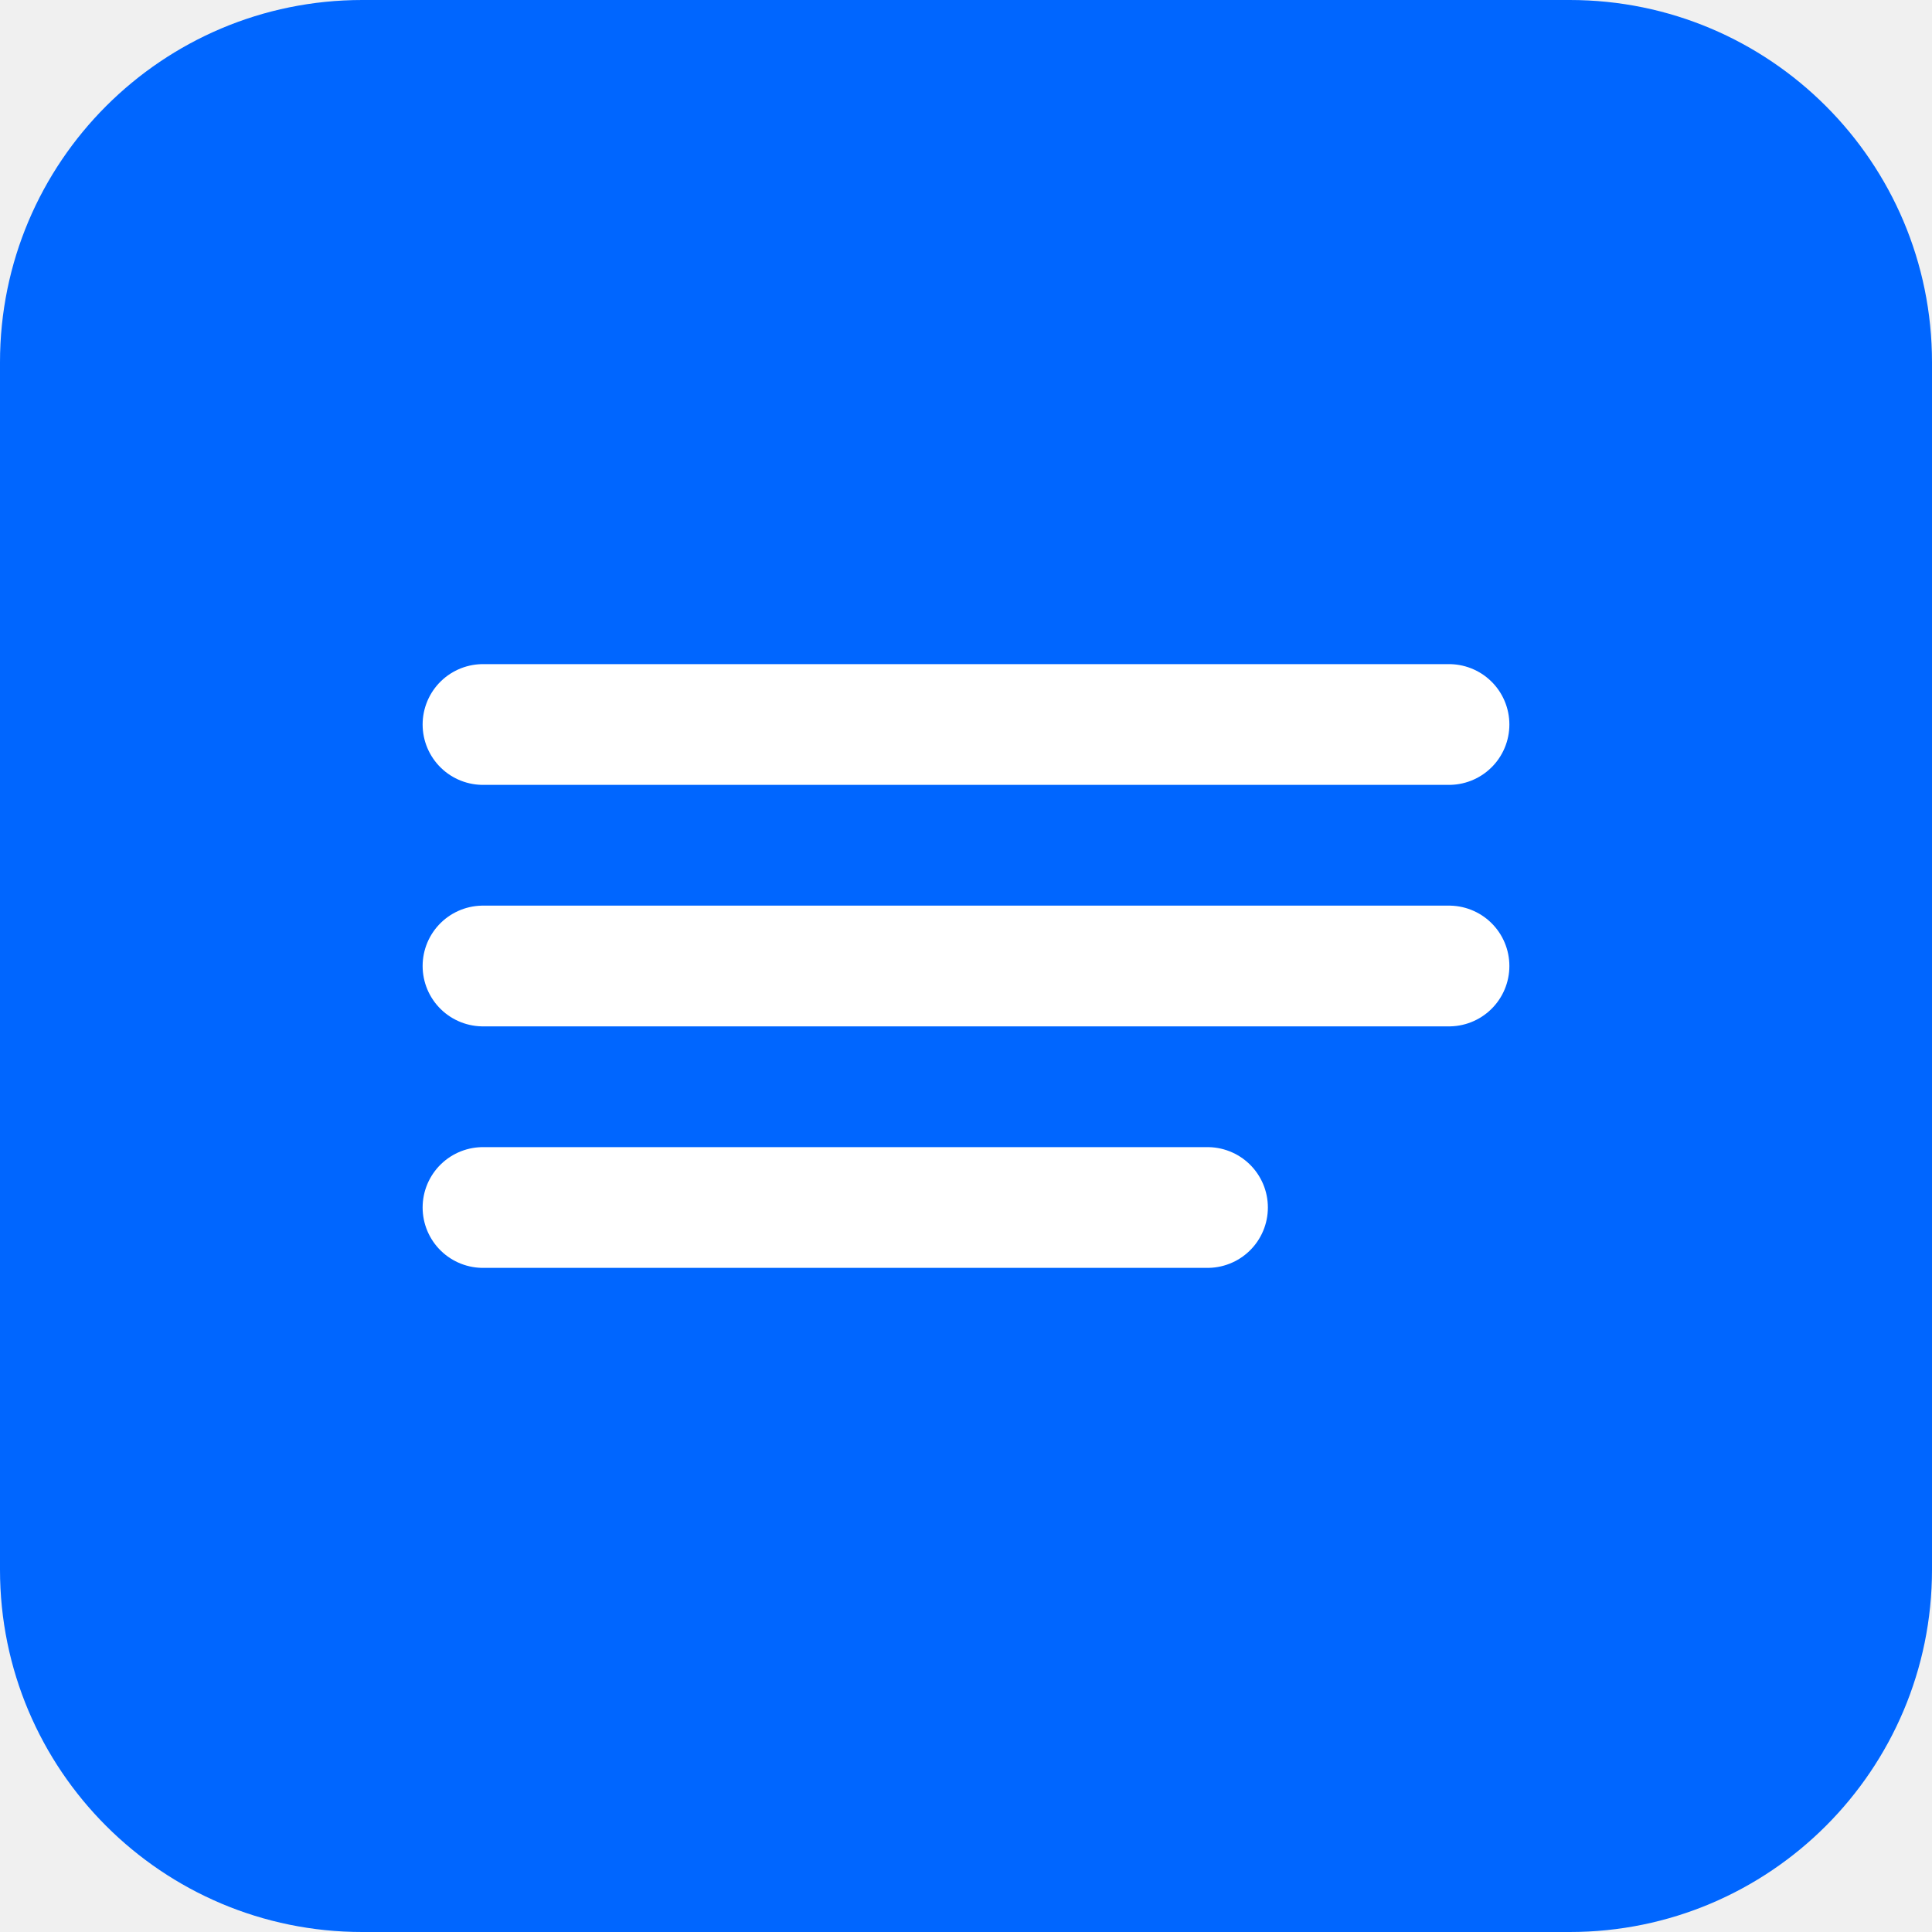
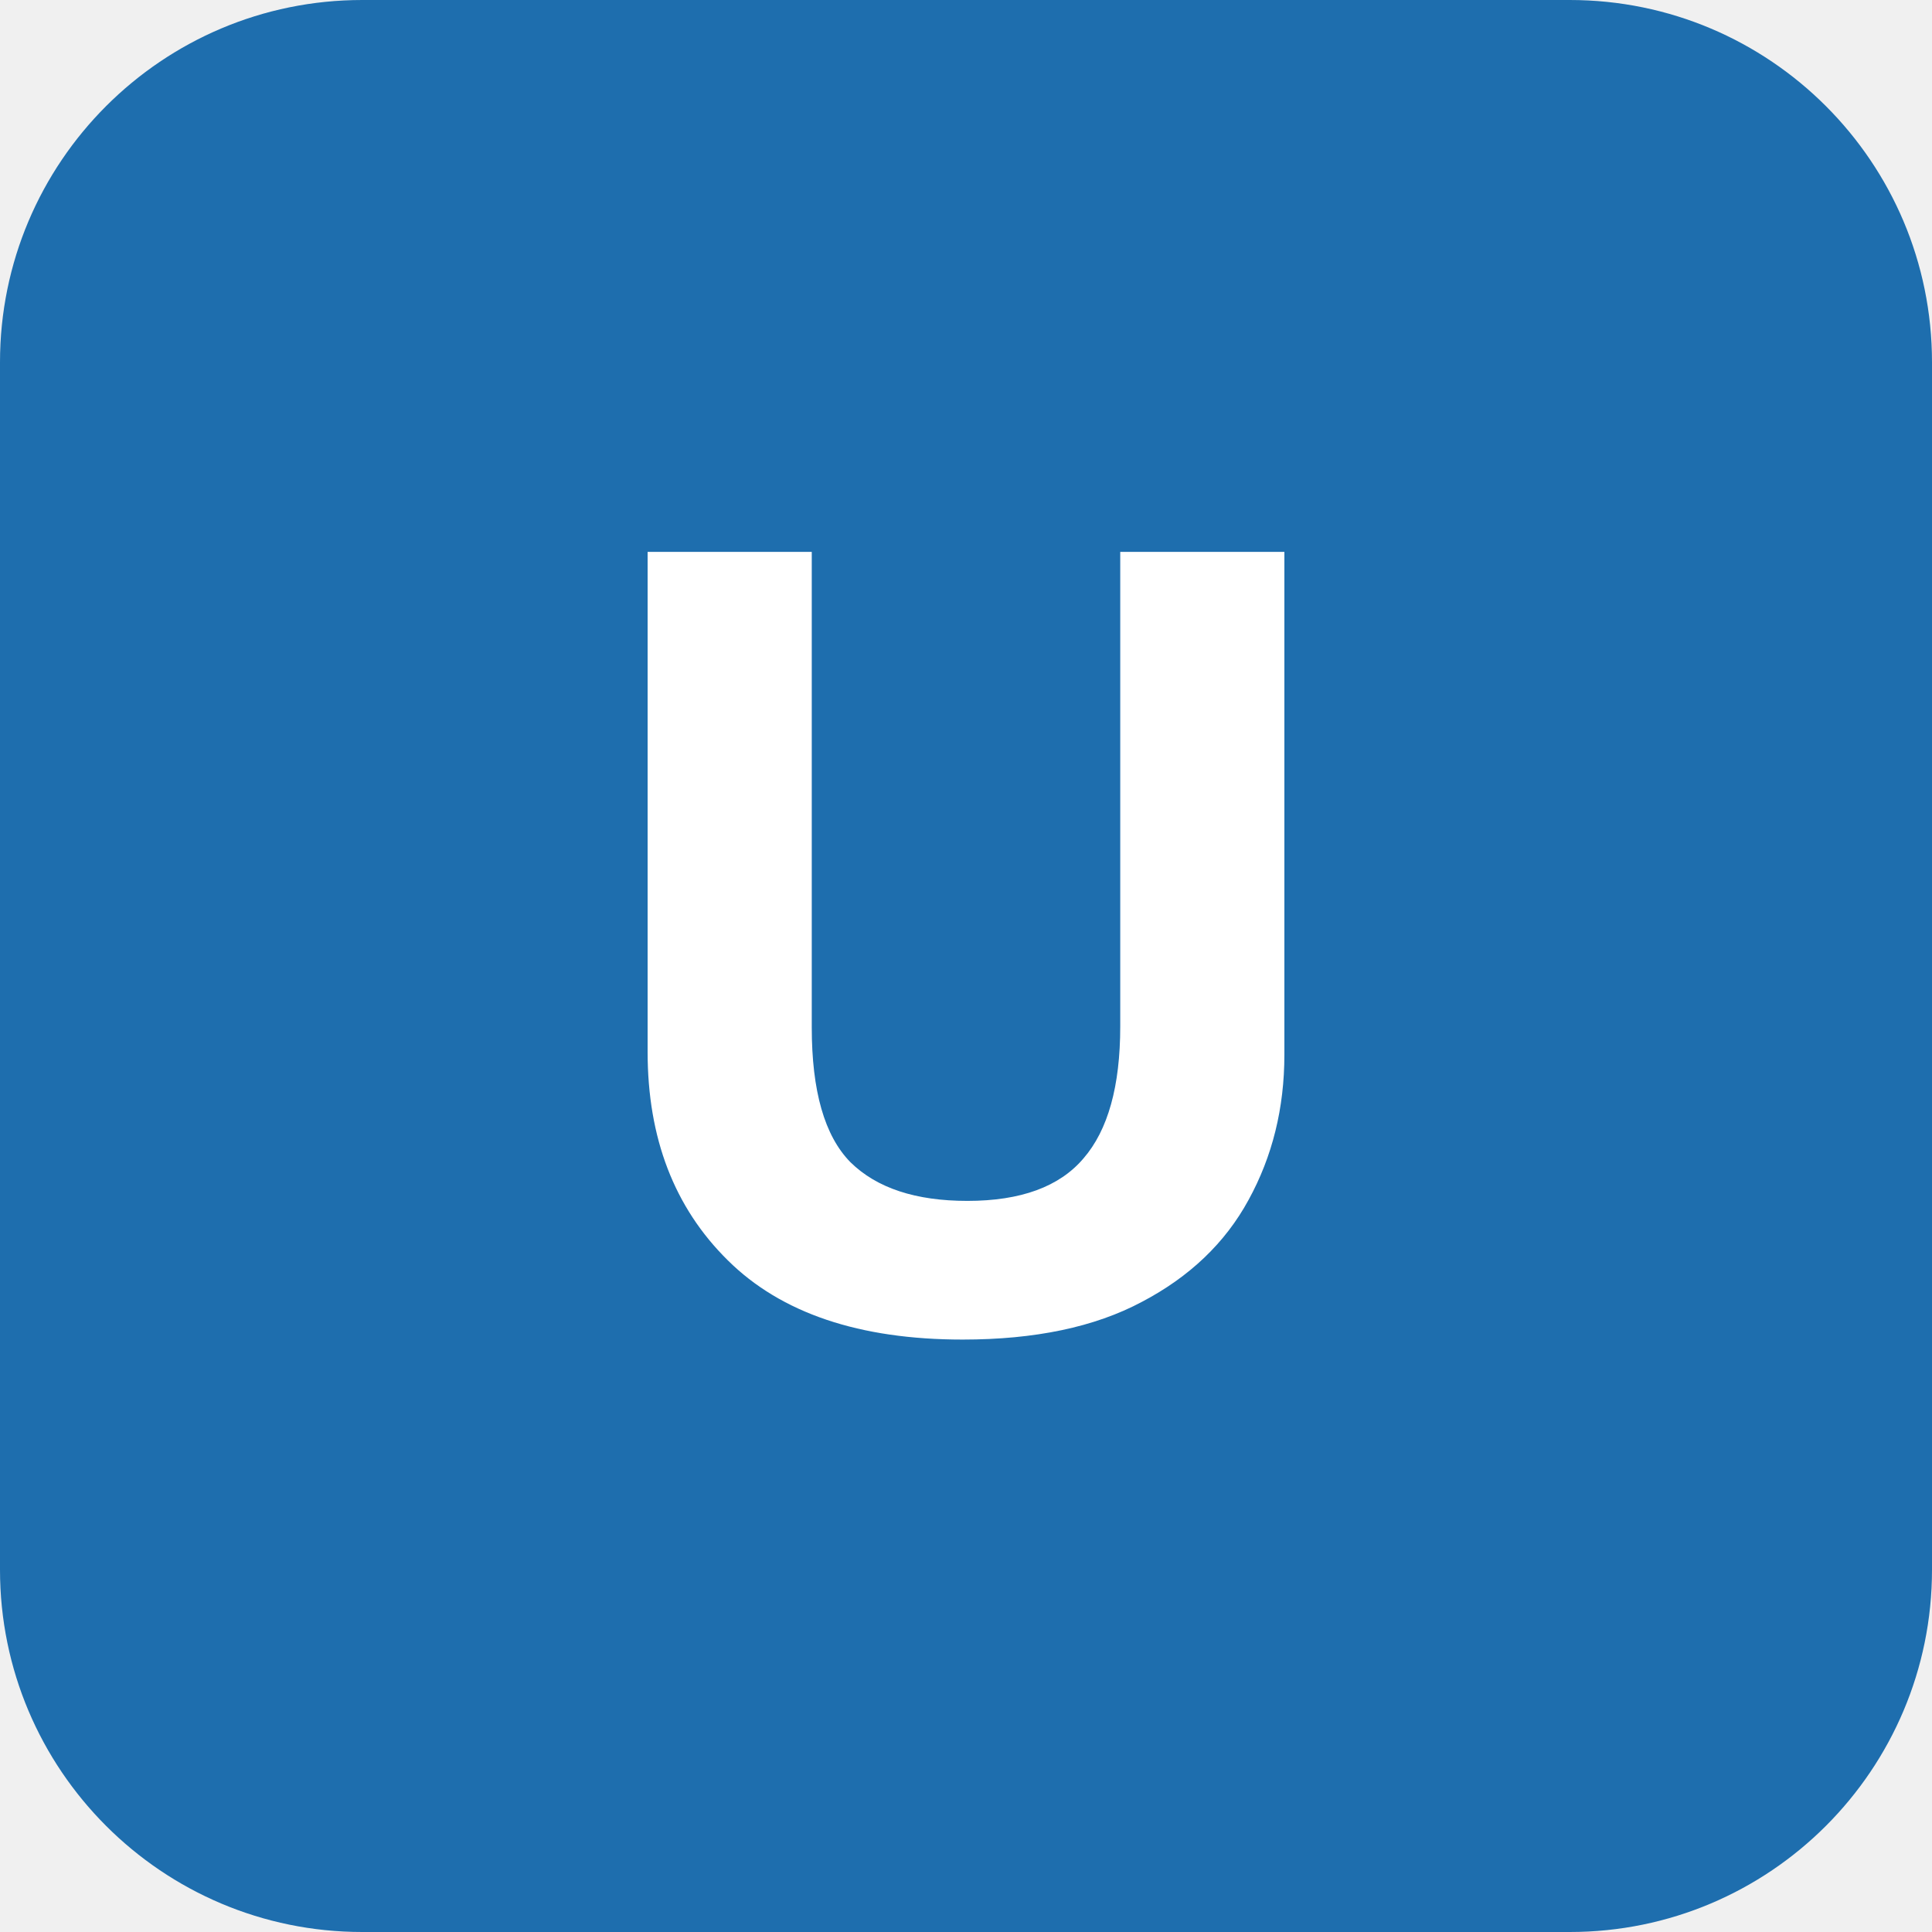
<svg xmlns="http://www.w3.org/2000/svg" width="32" height="32" viewBox="0 0 32 32">
-   <rect width="32" height="32" rx="6" fill="#0066FF" />
-   <path d="M8 12h16M8 16h16M8 20h12" stroke="white" stroke-width="2" stroke-linecap="round" />
+   <rect width="32" height="32" rx="6" fill="#1e6eae" />
+   <text x="16" y="22" font-family="system-ui, sans-serif" font-size="18" font-weight="700" fill="white" text-anchor="middle">U</text>
</svg>
